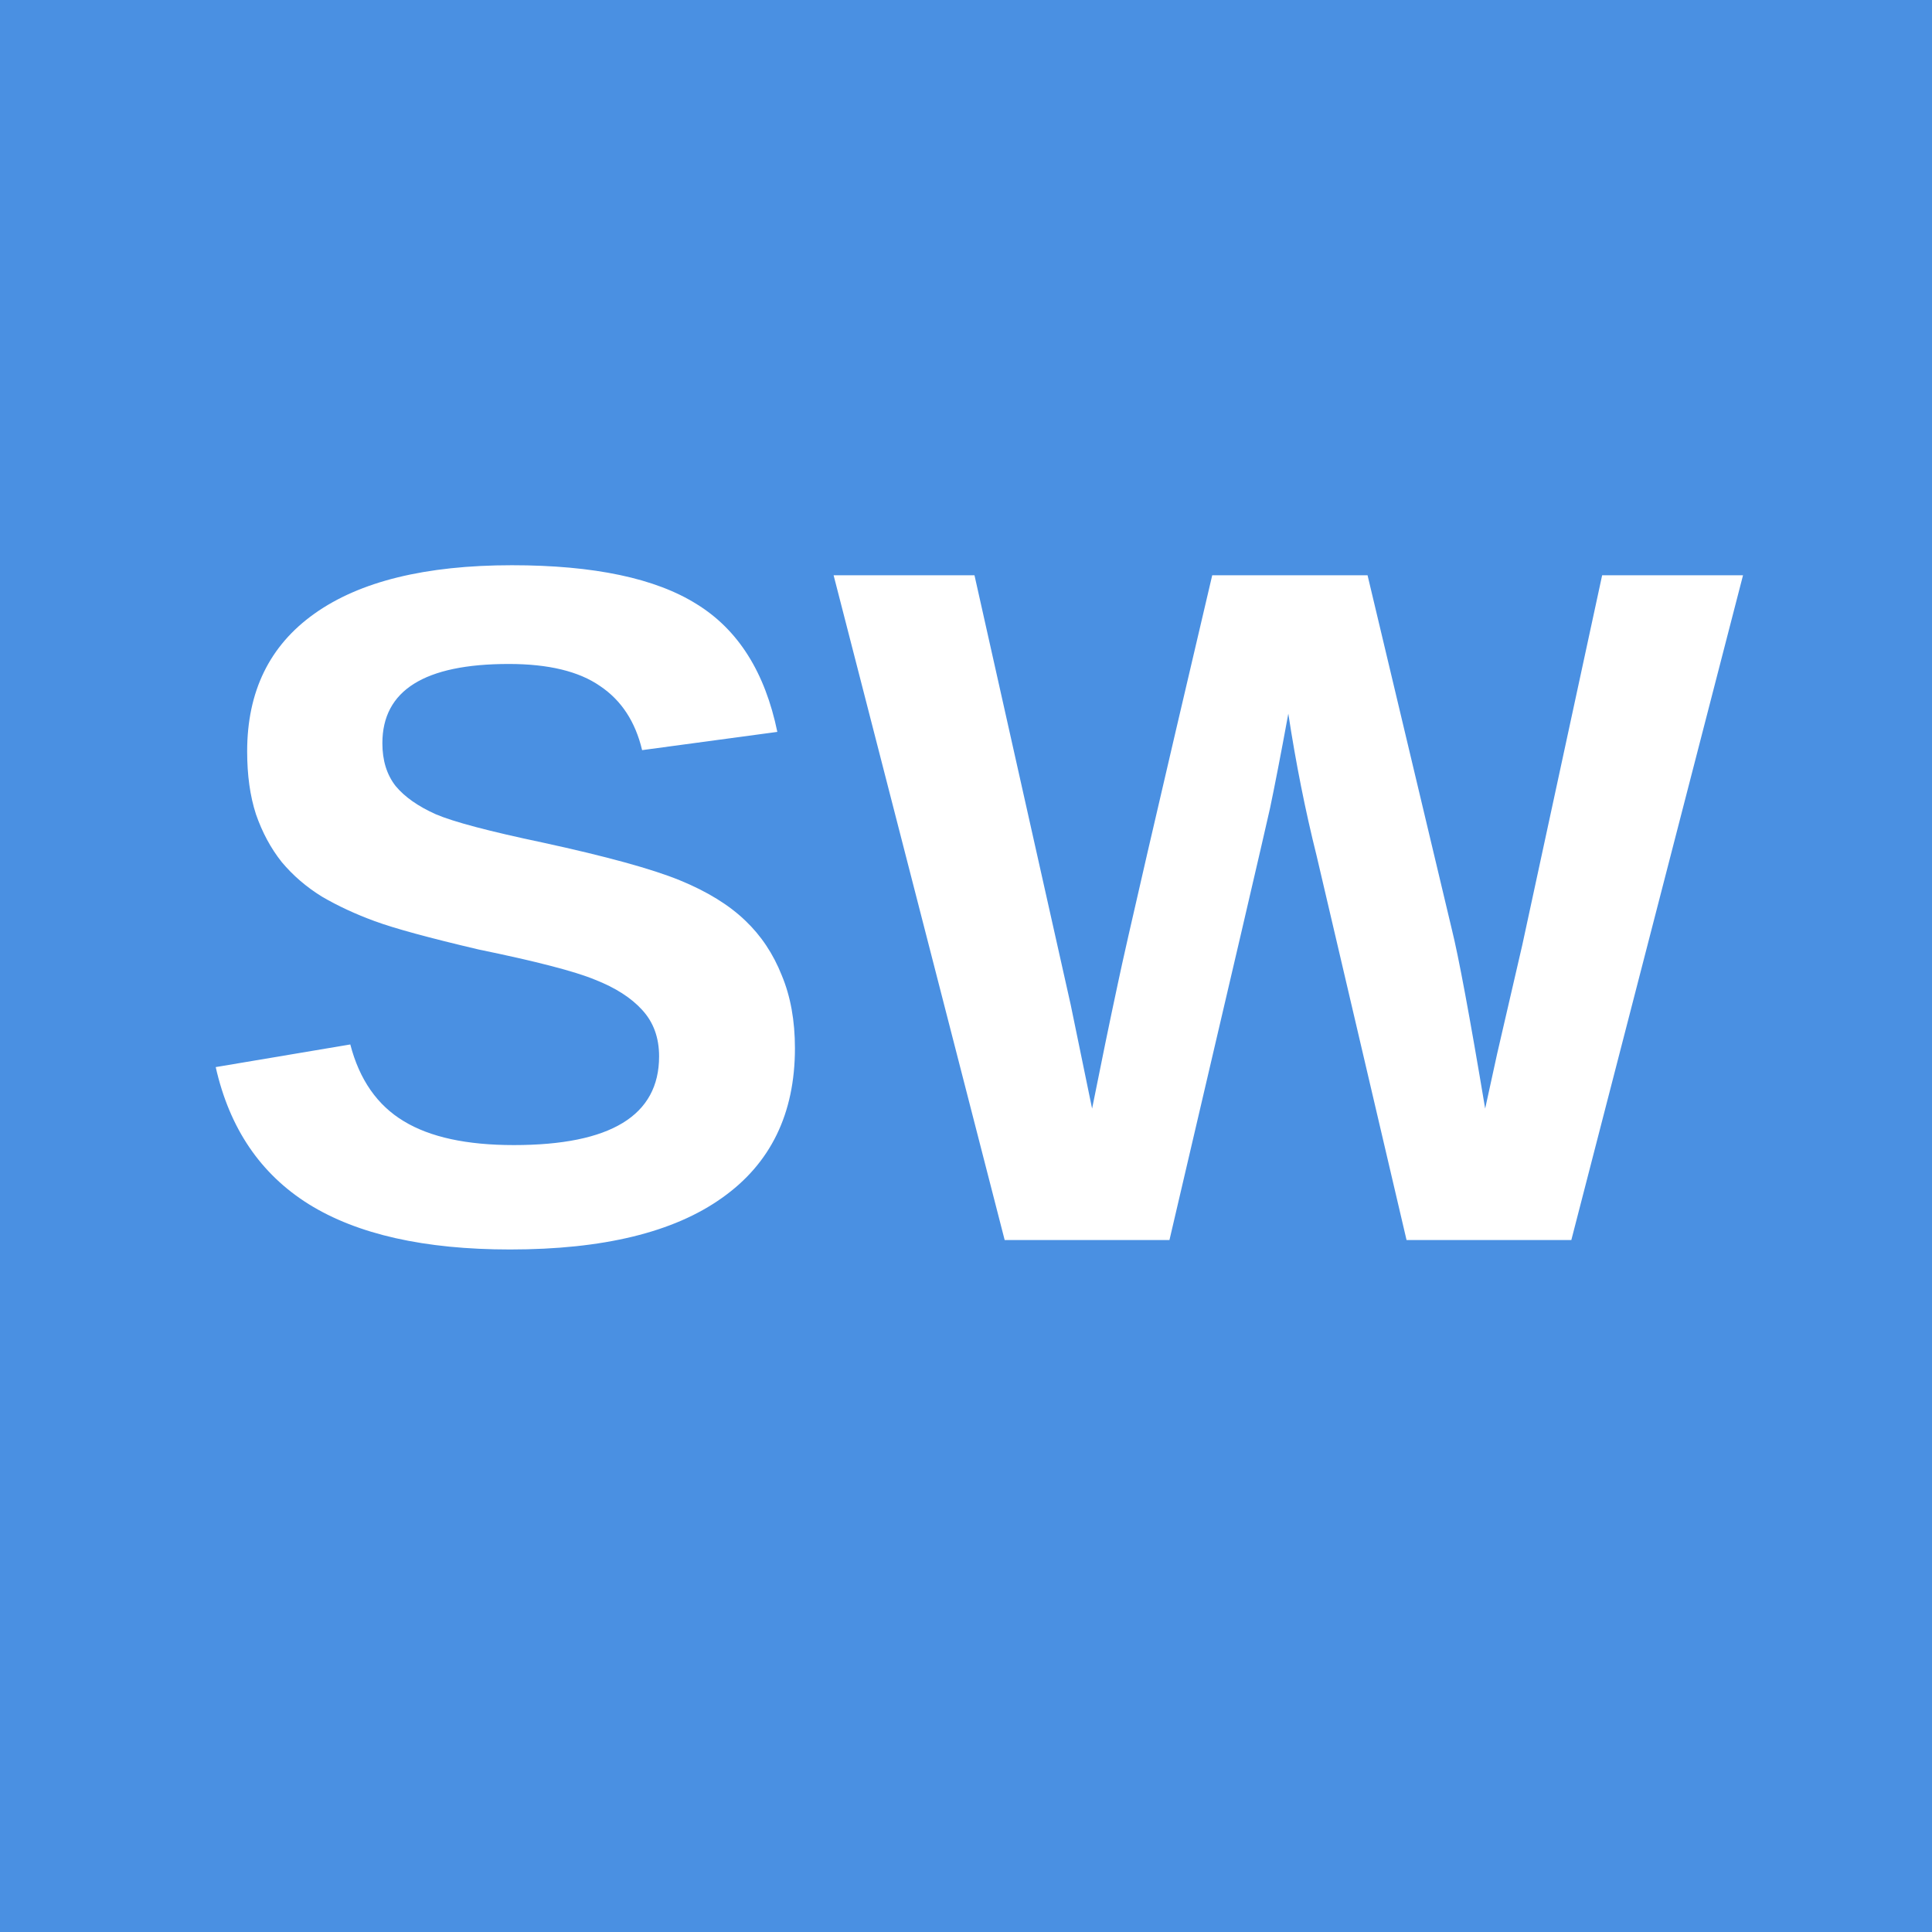
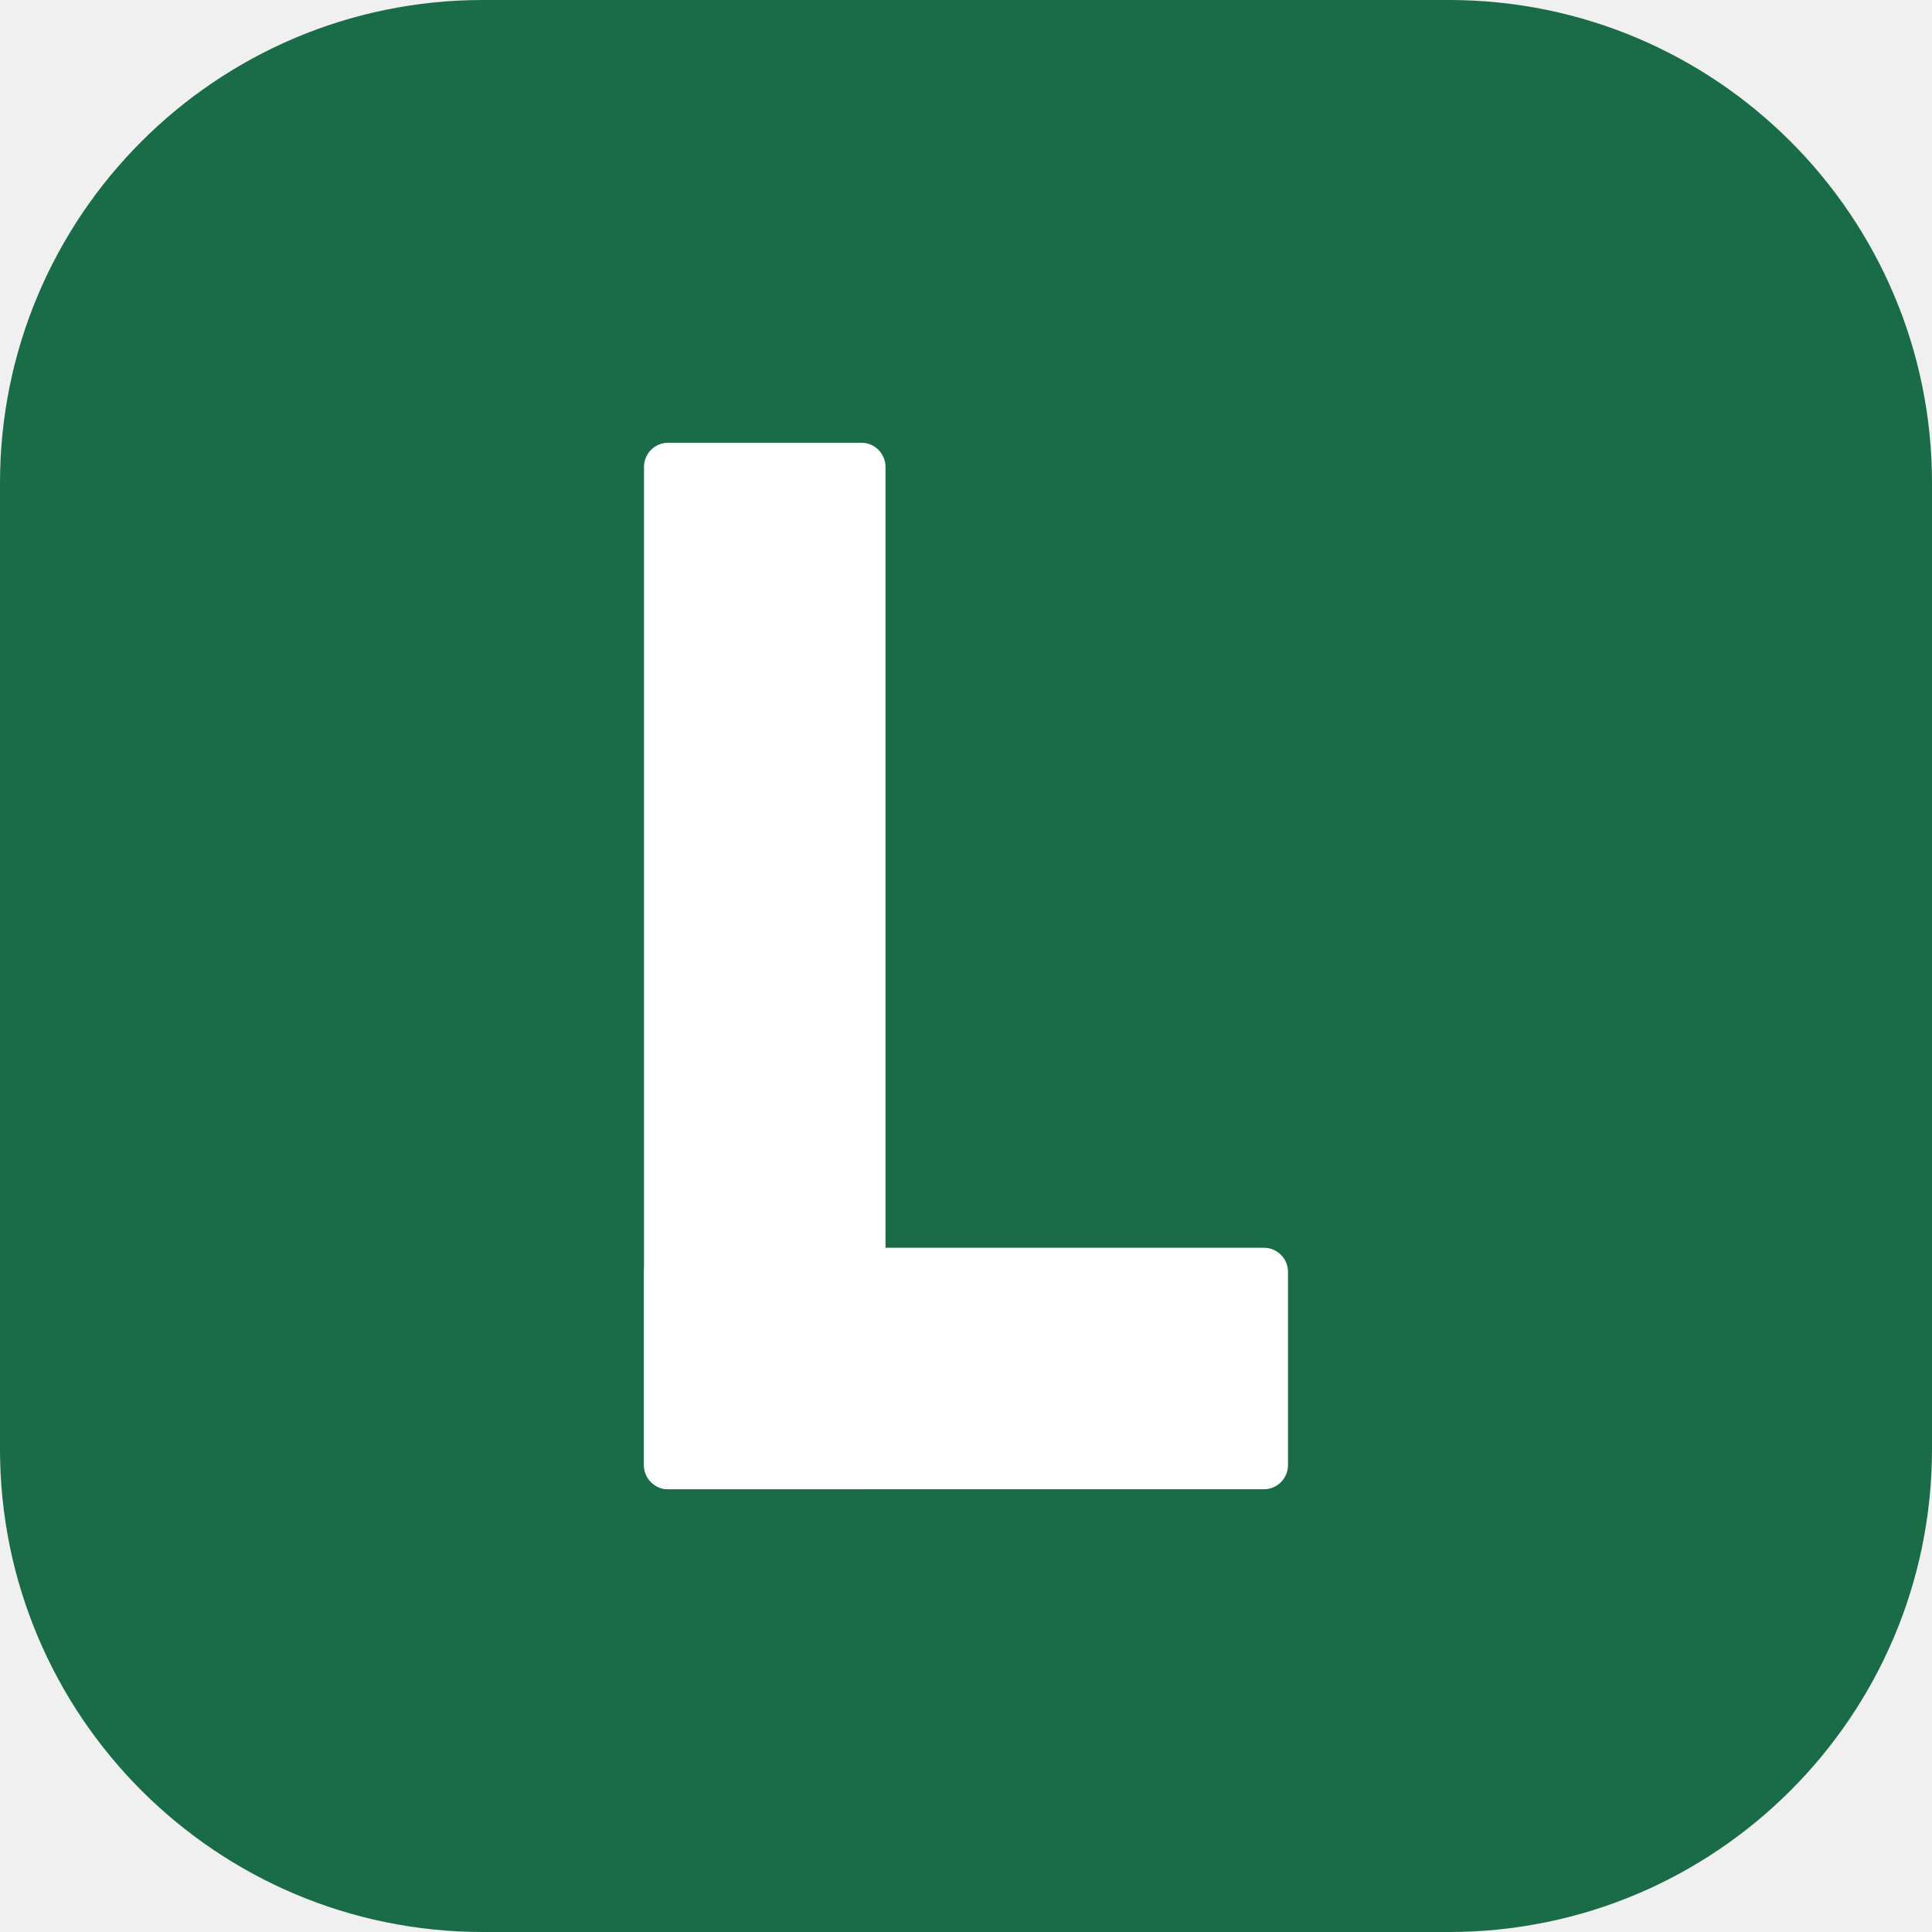
- <svg xmlns="http://www.w3.org/2000/svg" width="48" height="48">
-   <rect width="48" height="48" fill="#4A90E2" />
-   <text x="24" y="24" font-family="Arial" font-size="24" fill="white" text-anchor="middle" dominant-baseline="middle" font-weight="bold">SW</text>
+ <svg xmlns="http://www.w3.org/2000/svg" width="48" height="48" viewBox="0 0 48 48">
+   <rect width="48" height="48" rx="12" fill="#1A6B47" />
+   <rect x="16.0" y="11.0" width="6.0" height="26.0" rx="0.6" fill="white" />
+   <rect x="16.0" y="31.0" width="16.0" height="6.0" rx="0.6" fill="white" />
</svg>
